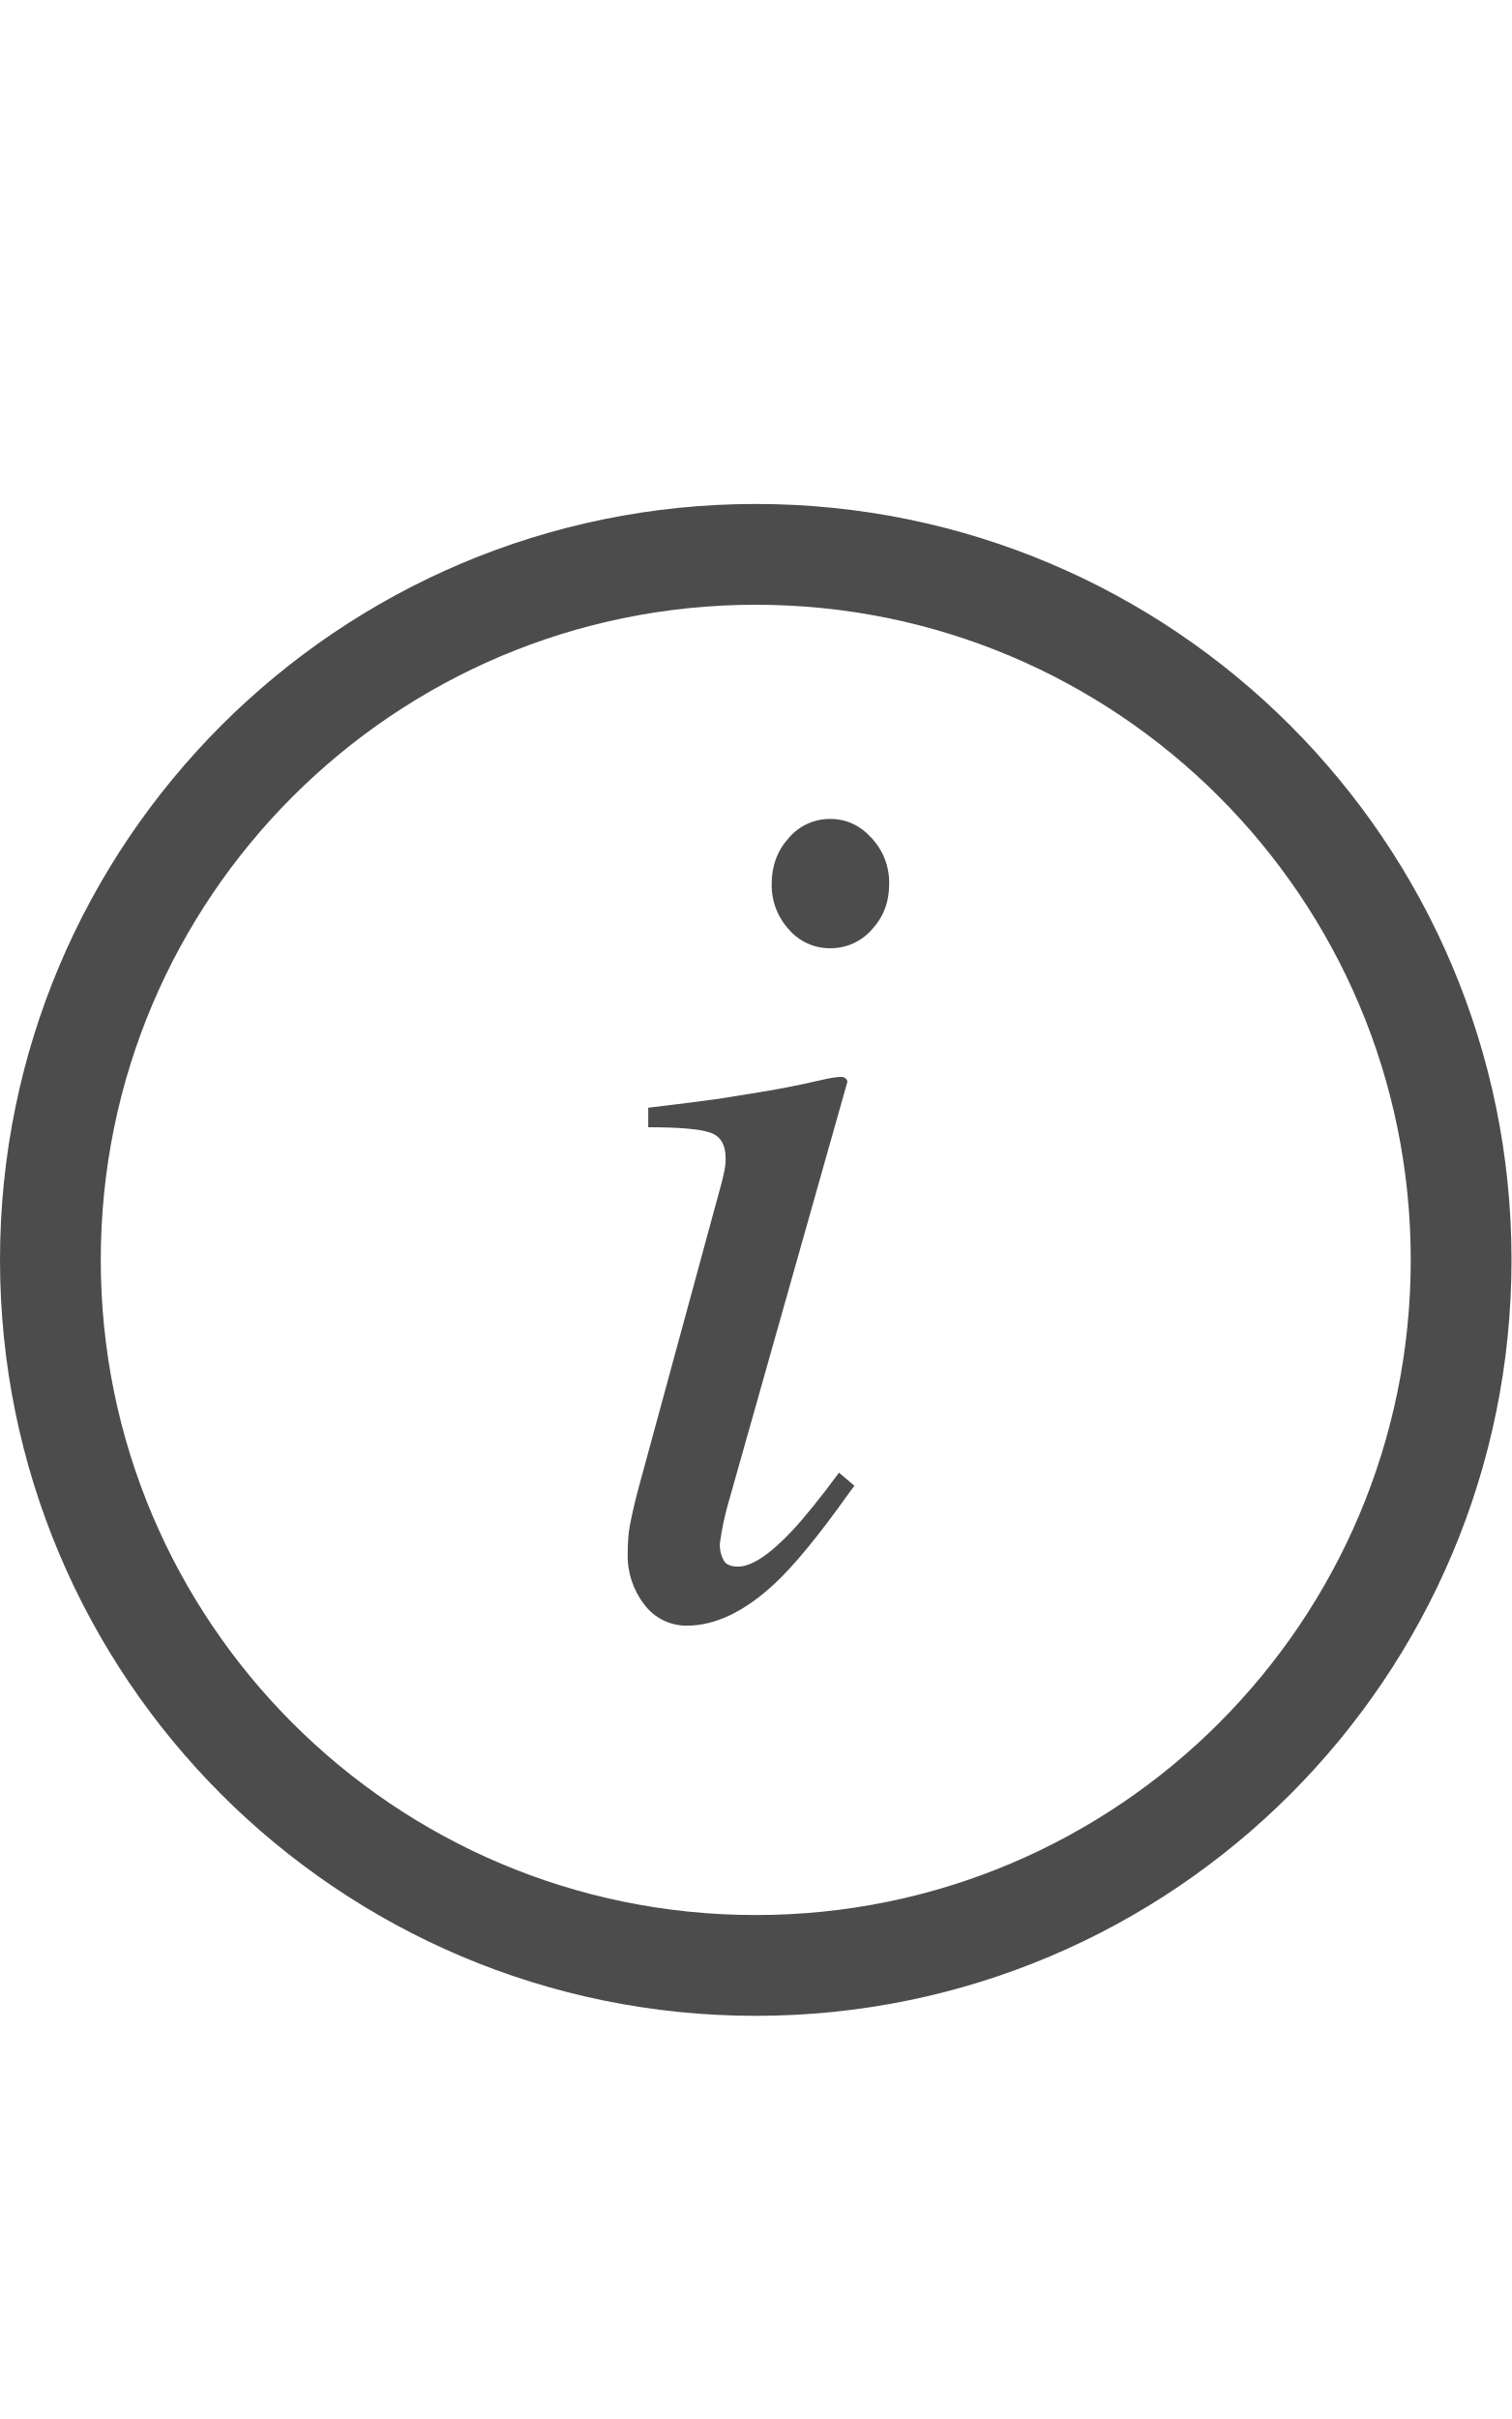
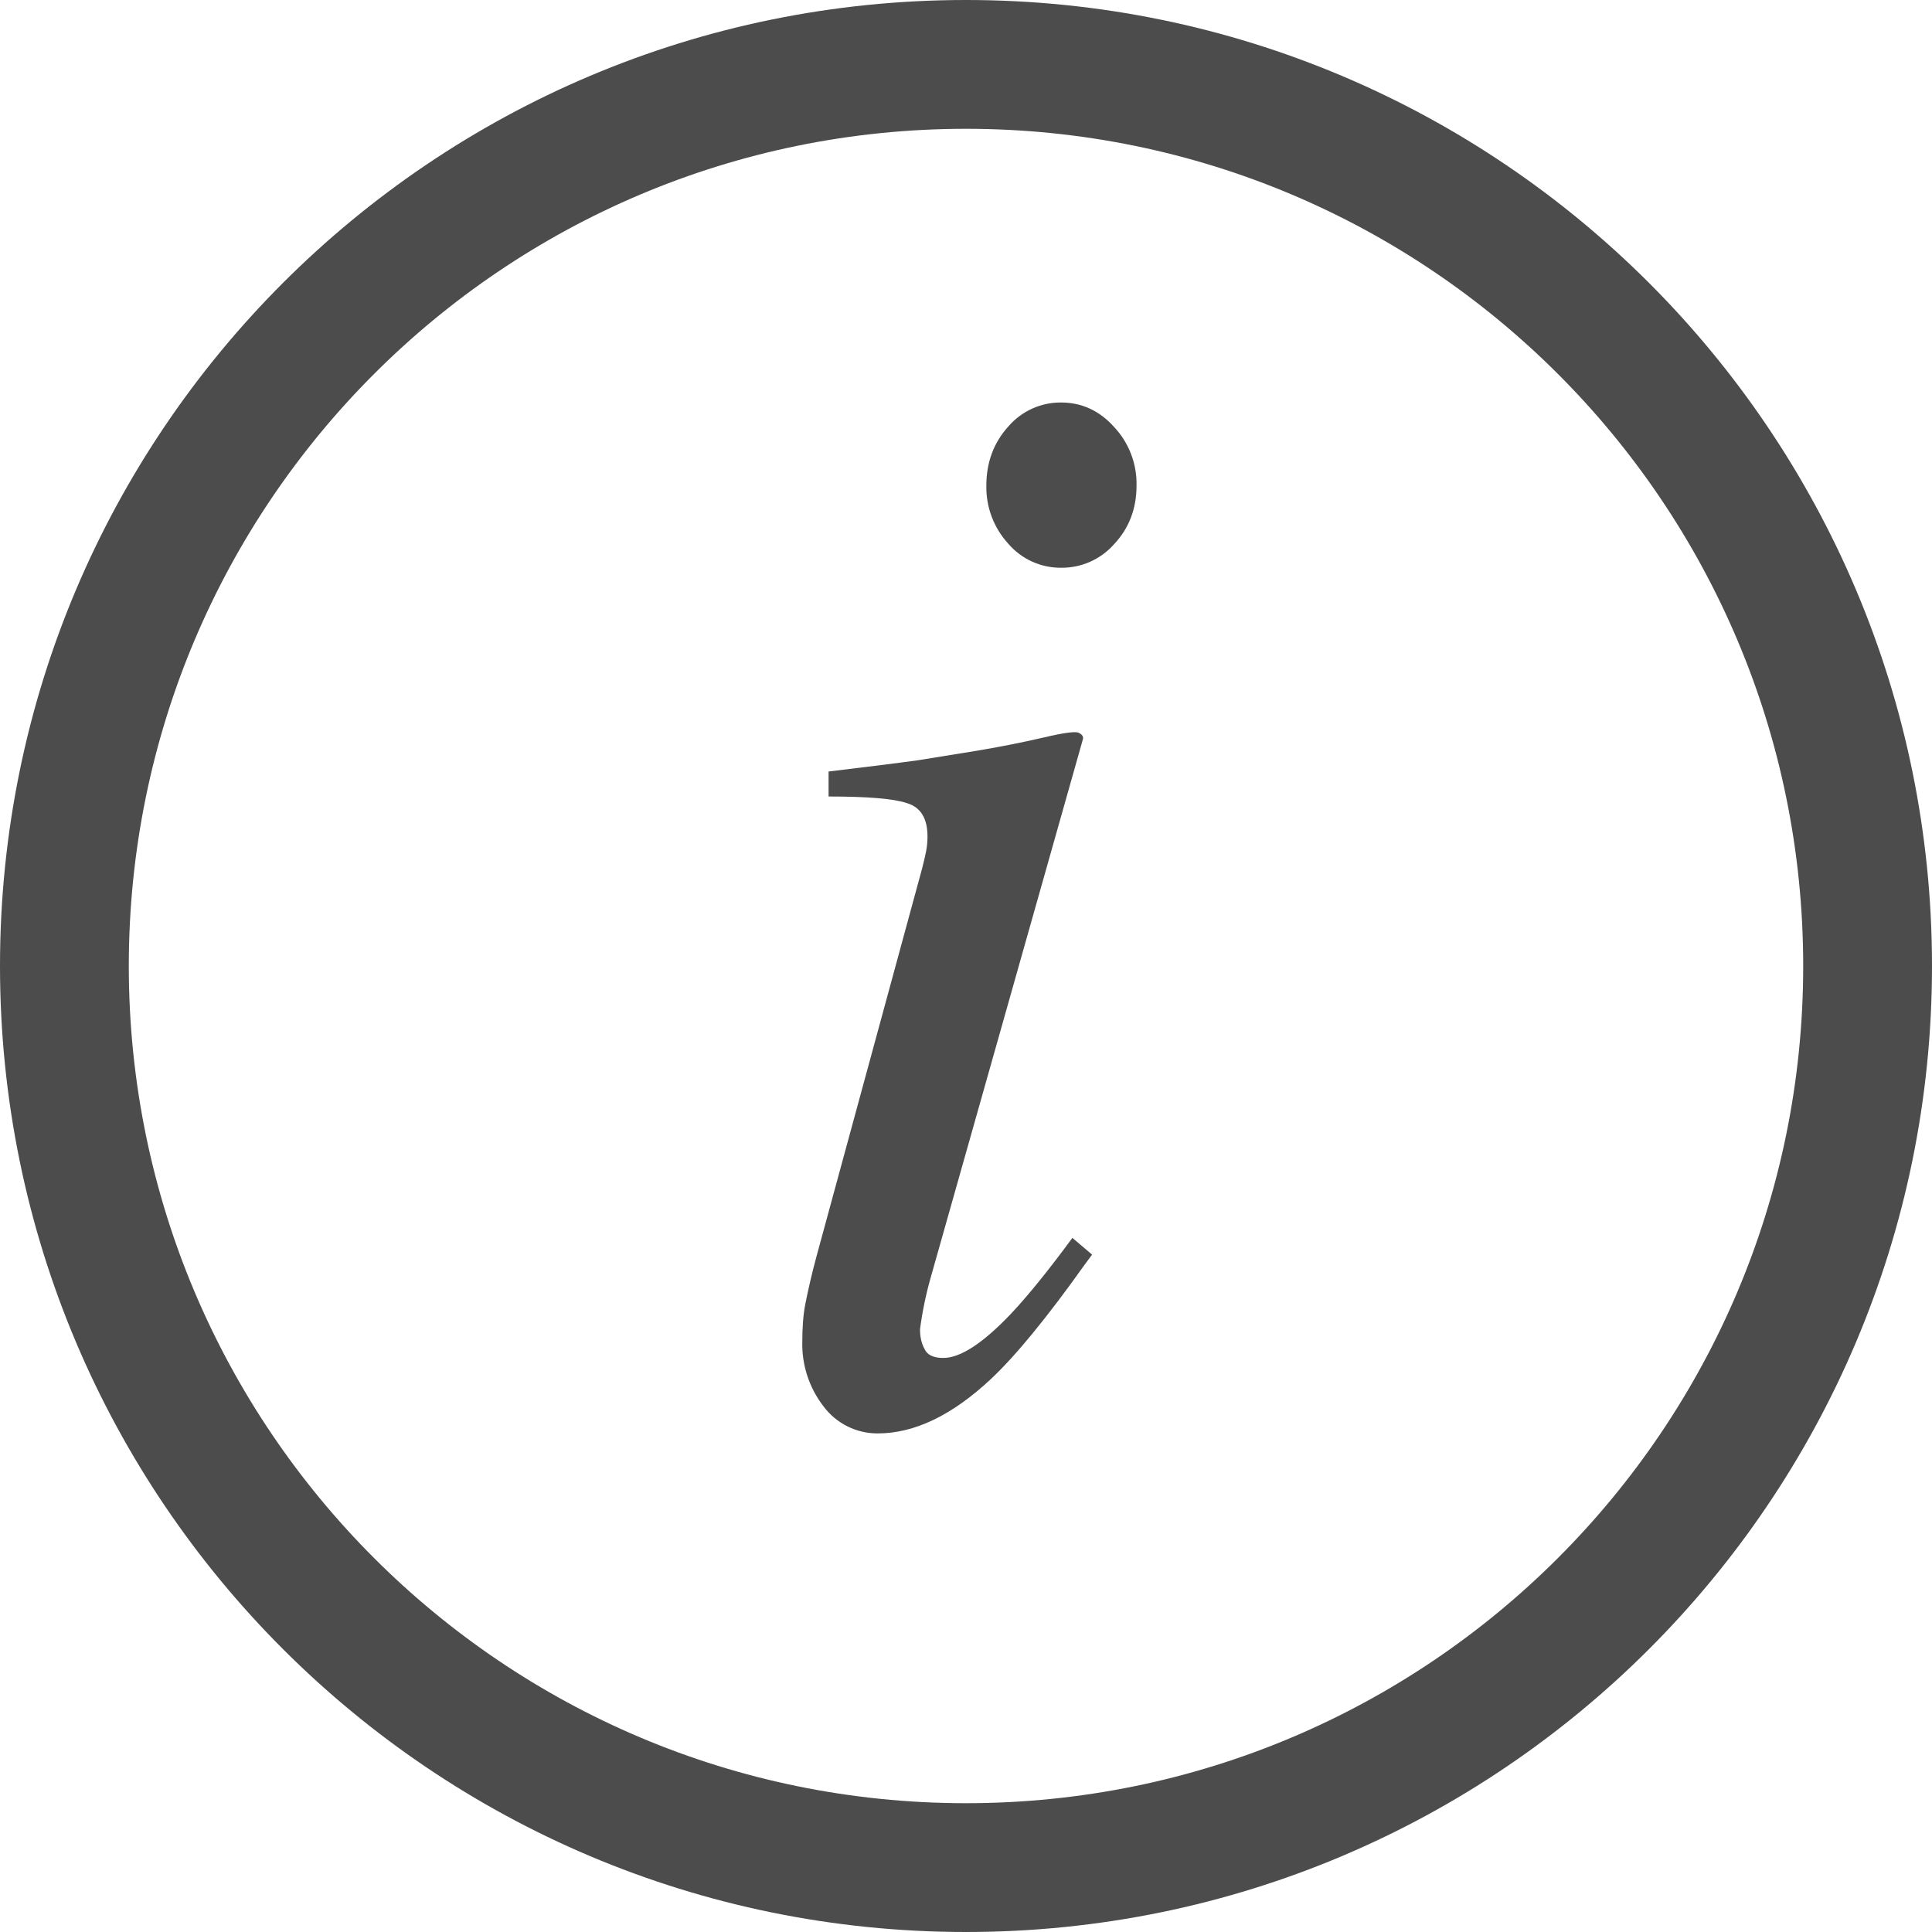
- <svg xmlns="http://www.w3.org/2000/svg" viewBox="0 0 15 24" fill="#4C4C4C">
-   <circle cx="7.5" cy="12.5" r="7" fill="none" stroke="#4C4C4C" />
-   <path d="M8.238 9.408a.534.534 0 0 1-.41-.187.648.648 0 0 1-.17-.451c0-.18.057-.332.17-.457a.534.534 0 0 1 .41-.188c.16 0 .297.063.41.188a.644.644 0 0 1 .176.457c0 .18-.058.332-.176.457a.541.541 0 0 1-.41.181Zm.14 1.283c.024.012.034.028.03.047l-1.183 4.184a2.806 2.806 0 0 0-.082.398c0 .059.011.11.035.153.02.046.068.07.146.07.133 0 .309-.115.528-.346.128-.136.287-.332.474-.586l.153.13-.06.081c-.292.41-.534.705-.726.885-.3.281-.593.422-.879.422a.522.522 0 0 1-.421-.211.788.788 0 0 1-.164-.498c0-.113.007-.211.023-.293a5.47 5.47 0 0 1 .088-.375l.82-3.012c.012-.047.022-.09.03-.129a.595.595 0 0 0 .011-.117c0-.14-.053-.226-.158-.258-.102-.035-.305-.052-.61-.052v-.194c.325-.039.557-.068.698-.088l.433-.07c.188-.031.366-.066.534-.105.168-.04.261-.051.28-.036Z" />
+ <svg xmlns="http://www.w3.org/2000/svg" viewBox="0 0 15 15" fill="#4C4C4C">
+   <path fill-rule="evenodd" clip-rule="evenodd" d="M7.5 14a6.5 6.5 0 1 0 0-13 6.5 6.5 0 0 0 0 13Zm0 1a7.5 7.5 0 1 0 0-15 7.5 7.5 0 0 0 0 15Z" />
+   <path d="M8.238 4.408a.534.534 0 0 1-.41-.187.648.648 0 0 1-.17-.451c0-.18.057-.333.17-.458a.534.534 0 0 1 .41-.187c.16 0 .297.063.41.188a.644.644 0 0 1 .176.457c0 .18-.058.332-.176.457a.541.541 0 0 1-.41.181Zm.14 1.283c.024.012.034.028.03.047L7.225 9.922a2.806 2.806 0 0 0-.082.398c0 .059.011.11.035.153.02.046.068.07.146.07.133 0 .309-.115.528-.346.128-.136.287-.332.474-.586l.153.13-.06.081c-.292.41-.534.705-.726.885-.3.281-.593.422-.879.422a.522.522 0 0 1-.421-.211.788.788 0 0 1-.164-.498c0-.113.007-.211.023-.293a5.48 5.48 0 0 1 .088-.375l.82-3.012c.012-.047.022-.09.03-.129a.596.596 0 0 0 .011-.117c0-.14-.053-.226-.158-.258-.102-.035-.305-.052-.61-.052V5.99c.325-.039.557-.068.698-.088l.433-.07c.188-.031.366-.066.534-.105.168-.04.261-.051.28-.036Z" />
</svg>
